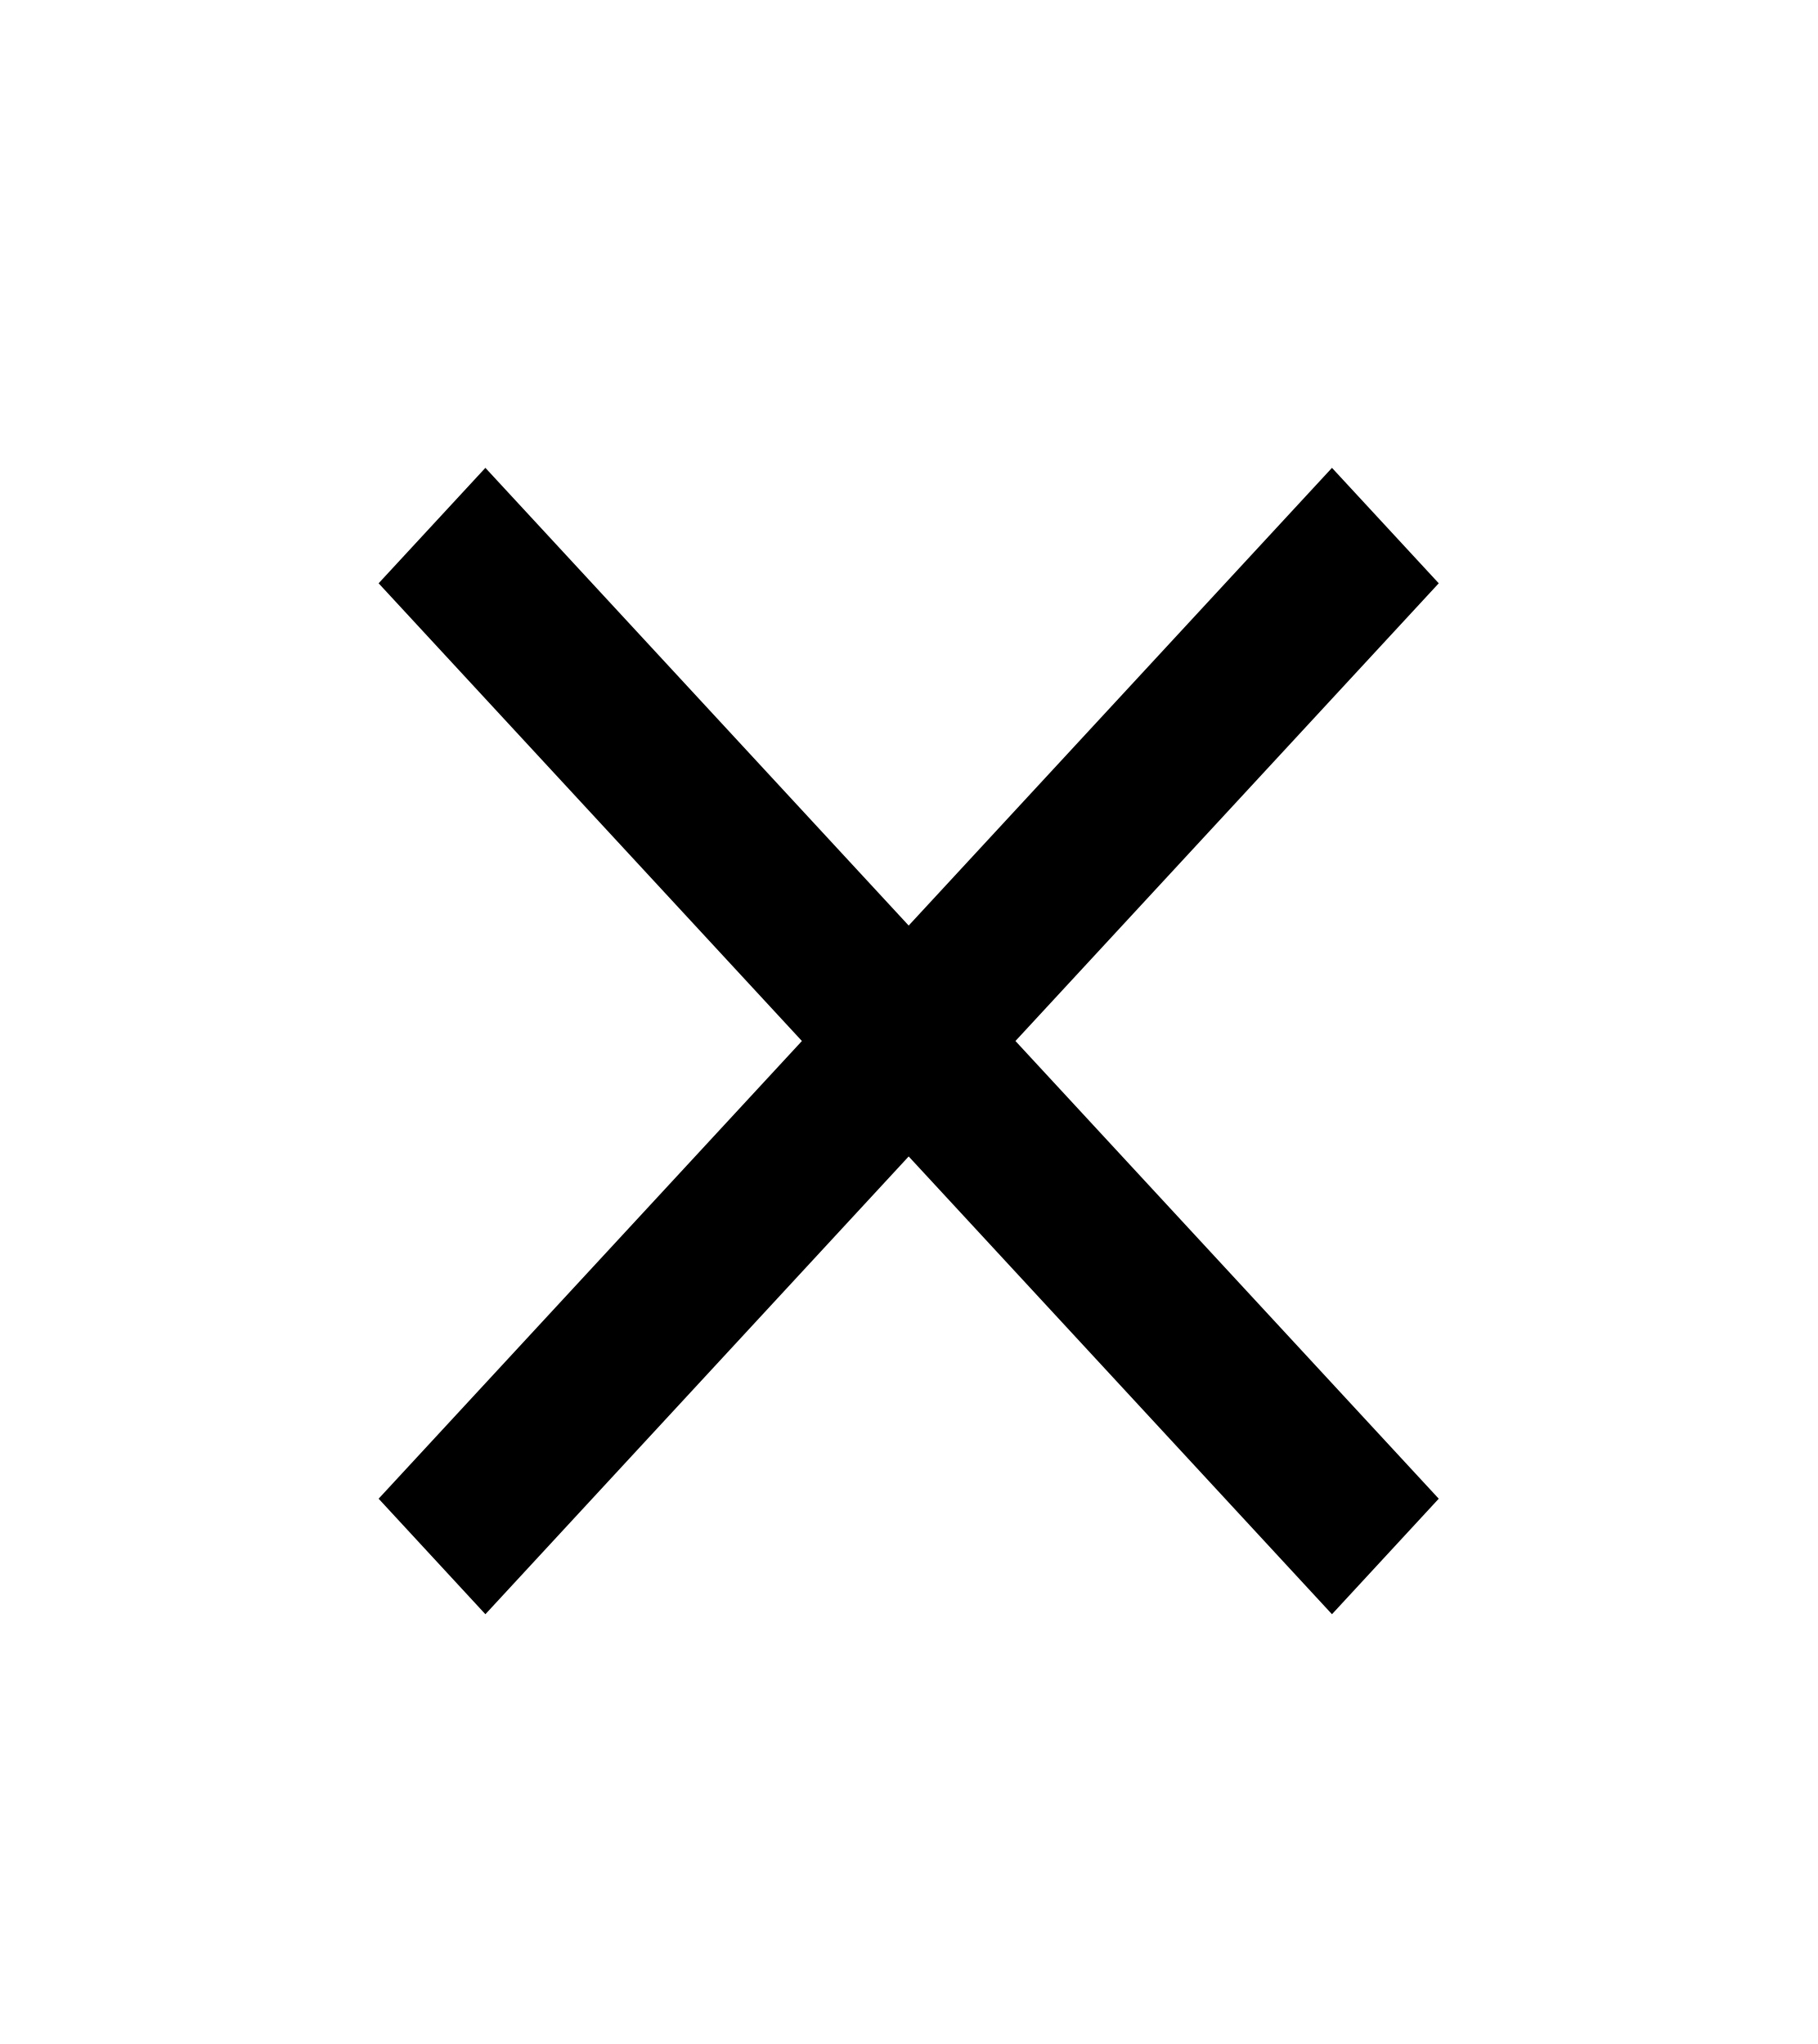
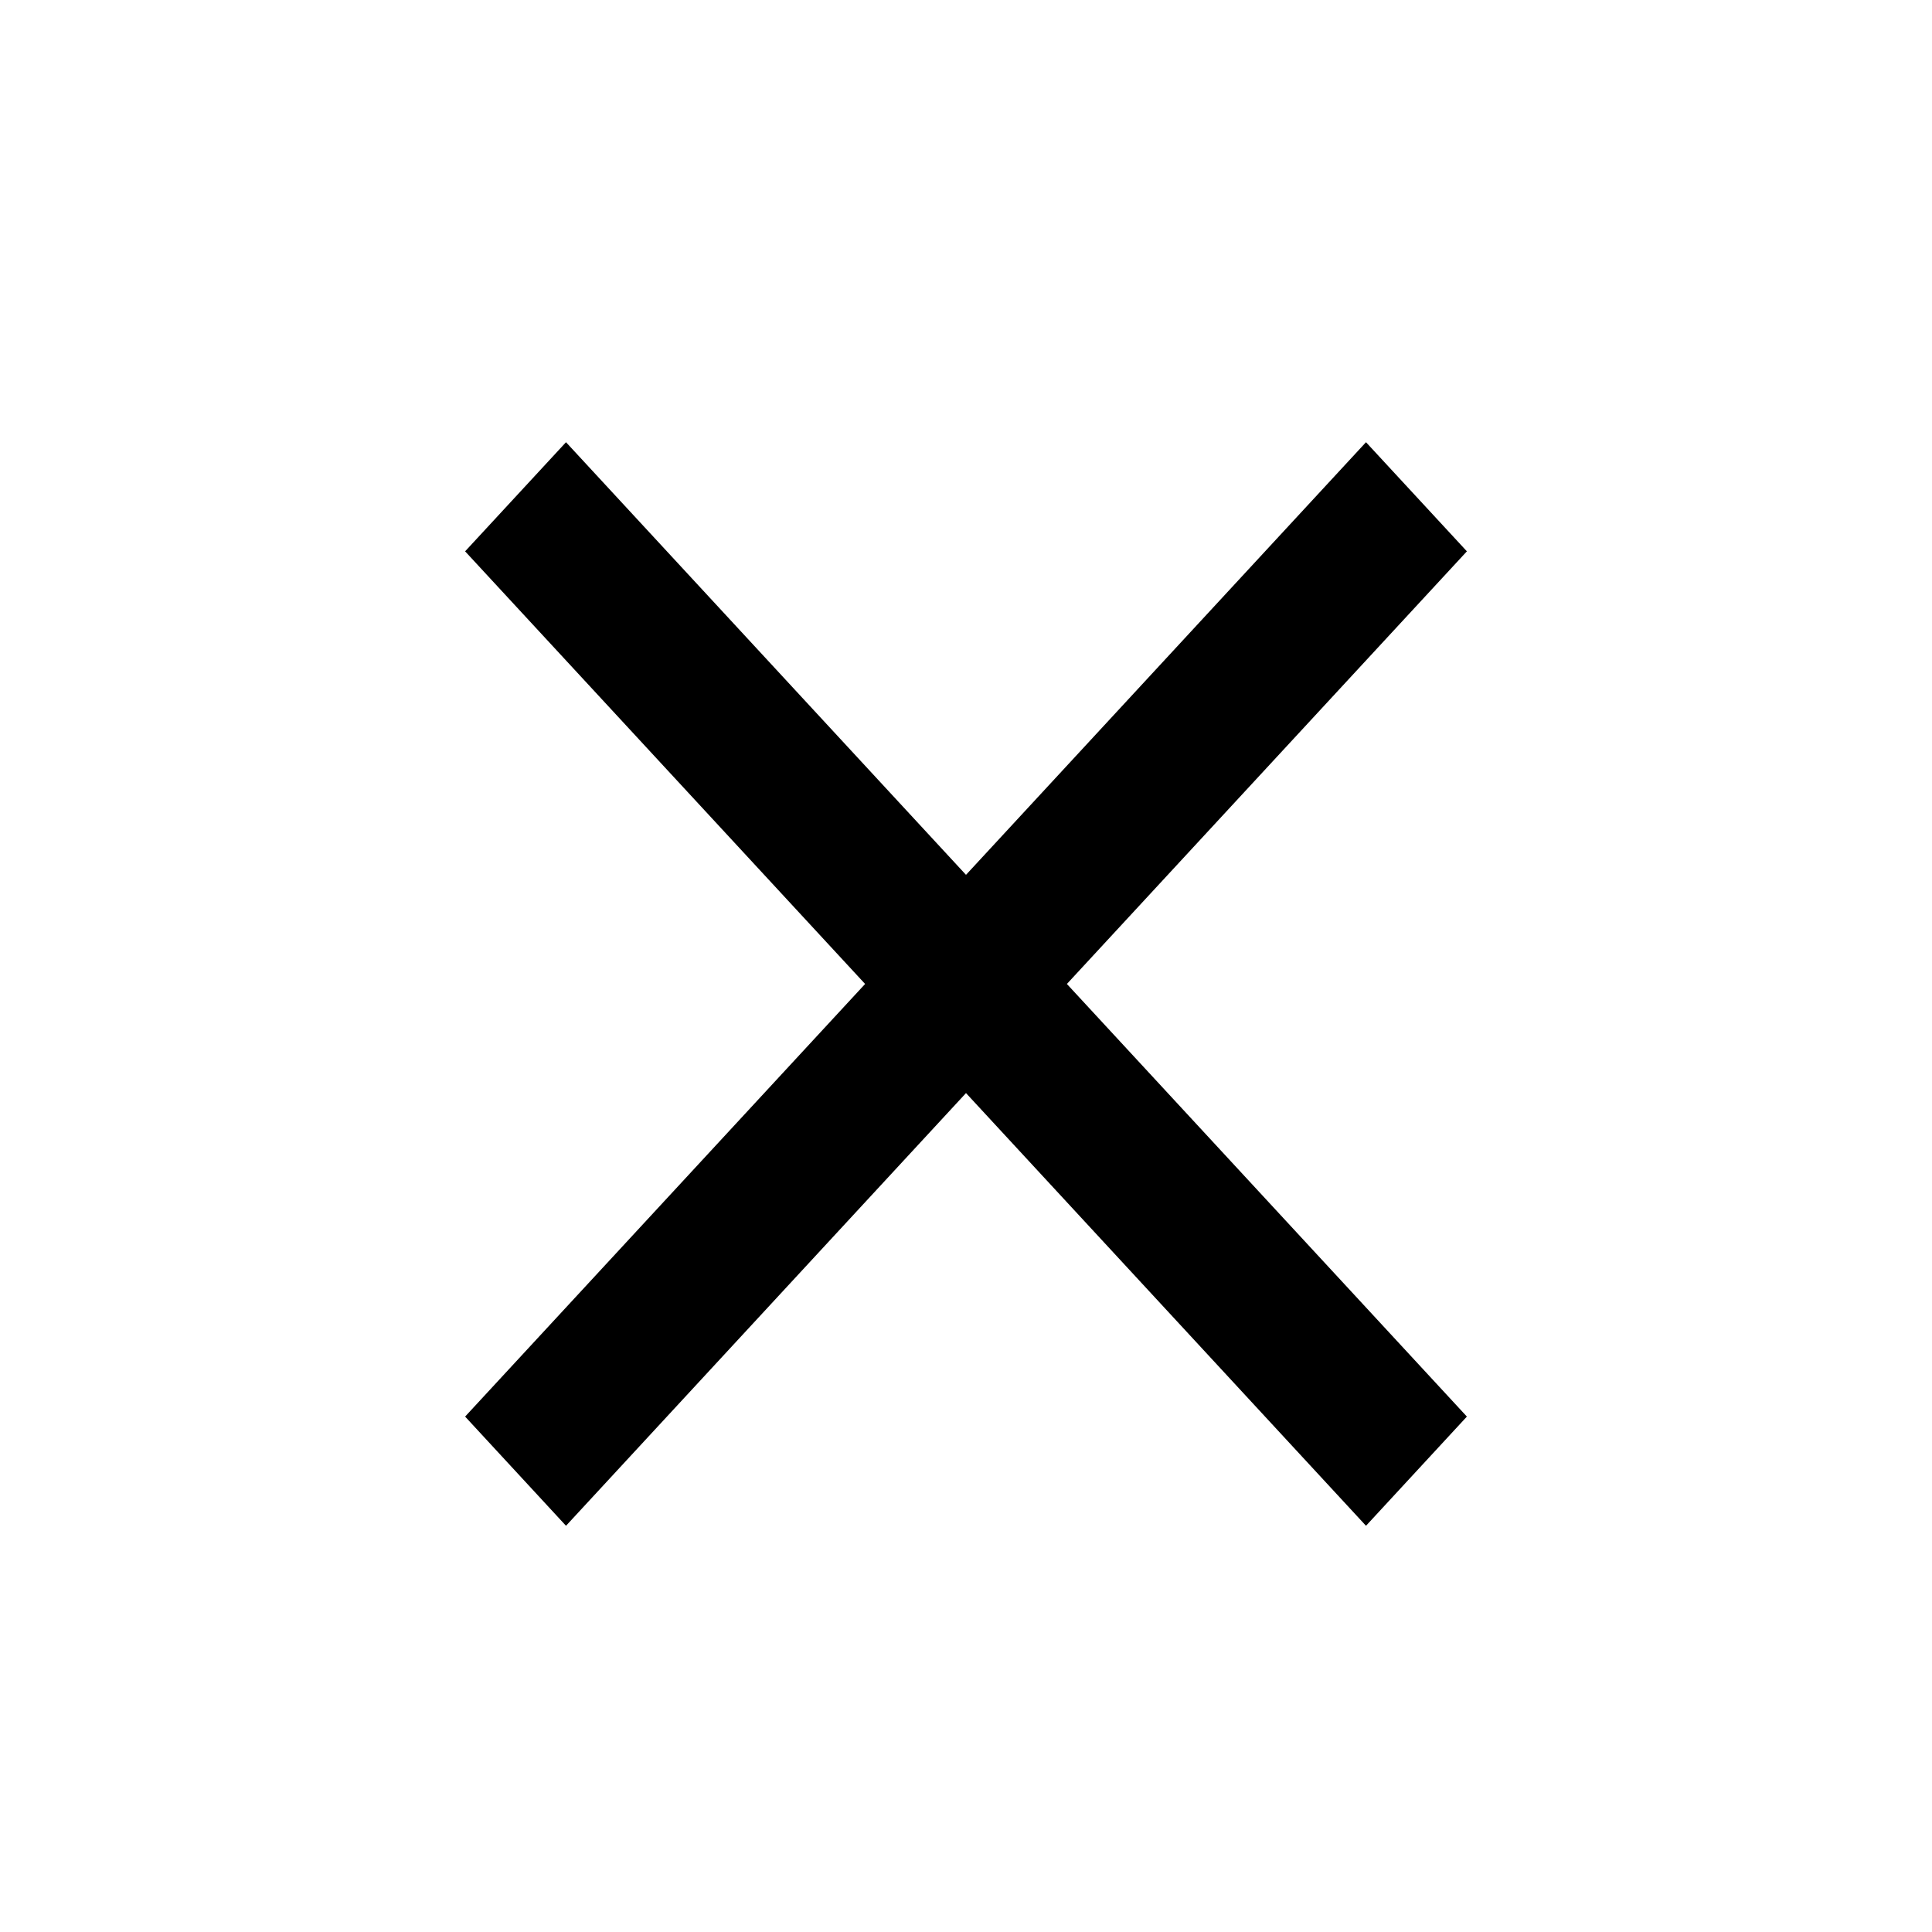
- <svg xmlns="http://www.w3.org/2000/svg" width="24" height="27" viewBox="0 0 24 27" fill="none">
+ <svg xmlns="http://www.w3.org/2000/svg" width="24" height="24" viewBox="0 0 24 27" fill="none">
  <path d="M19 7.705L17.59 6.18L12 12.226L6.41 6.18L5 7.705L10.59 13.751L5 19.797L6.41 21.323L12 15.276L17.59 21.323L19 19.797L13.41 13.751L19 7.705Z" fill="currentColor" />
</svg>
